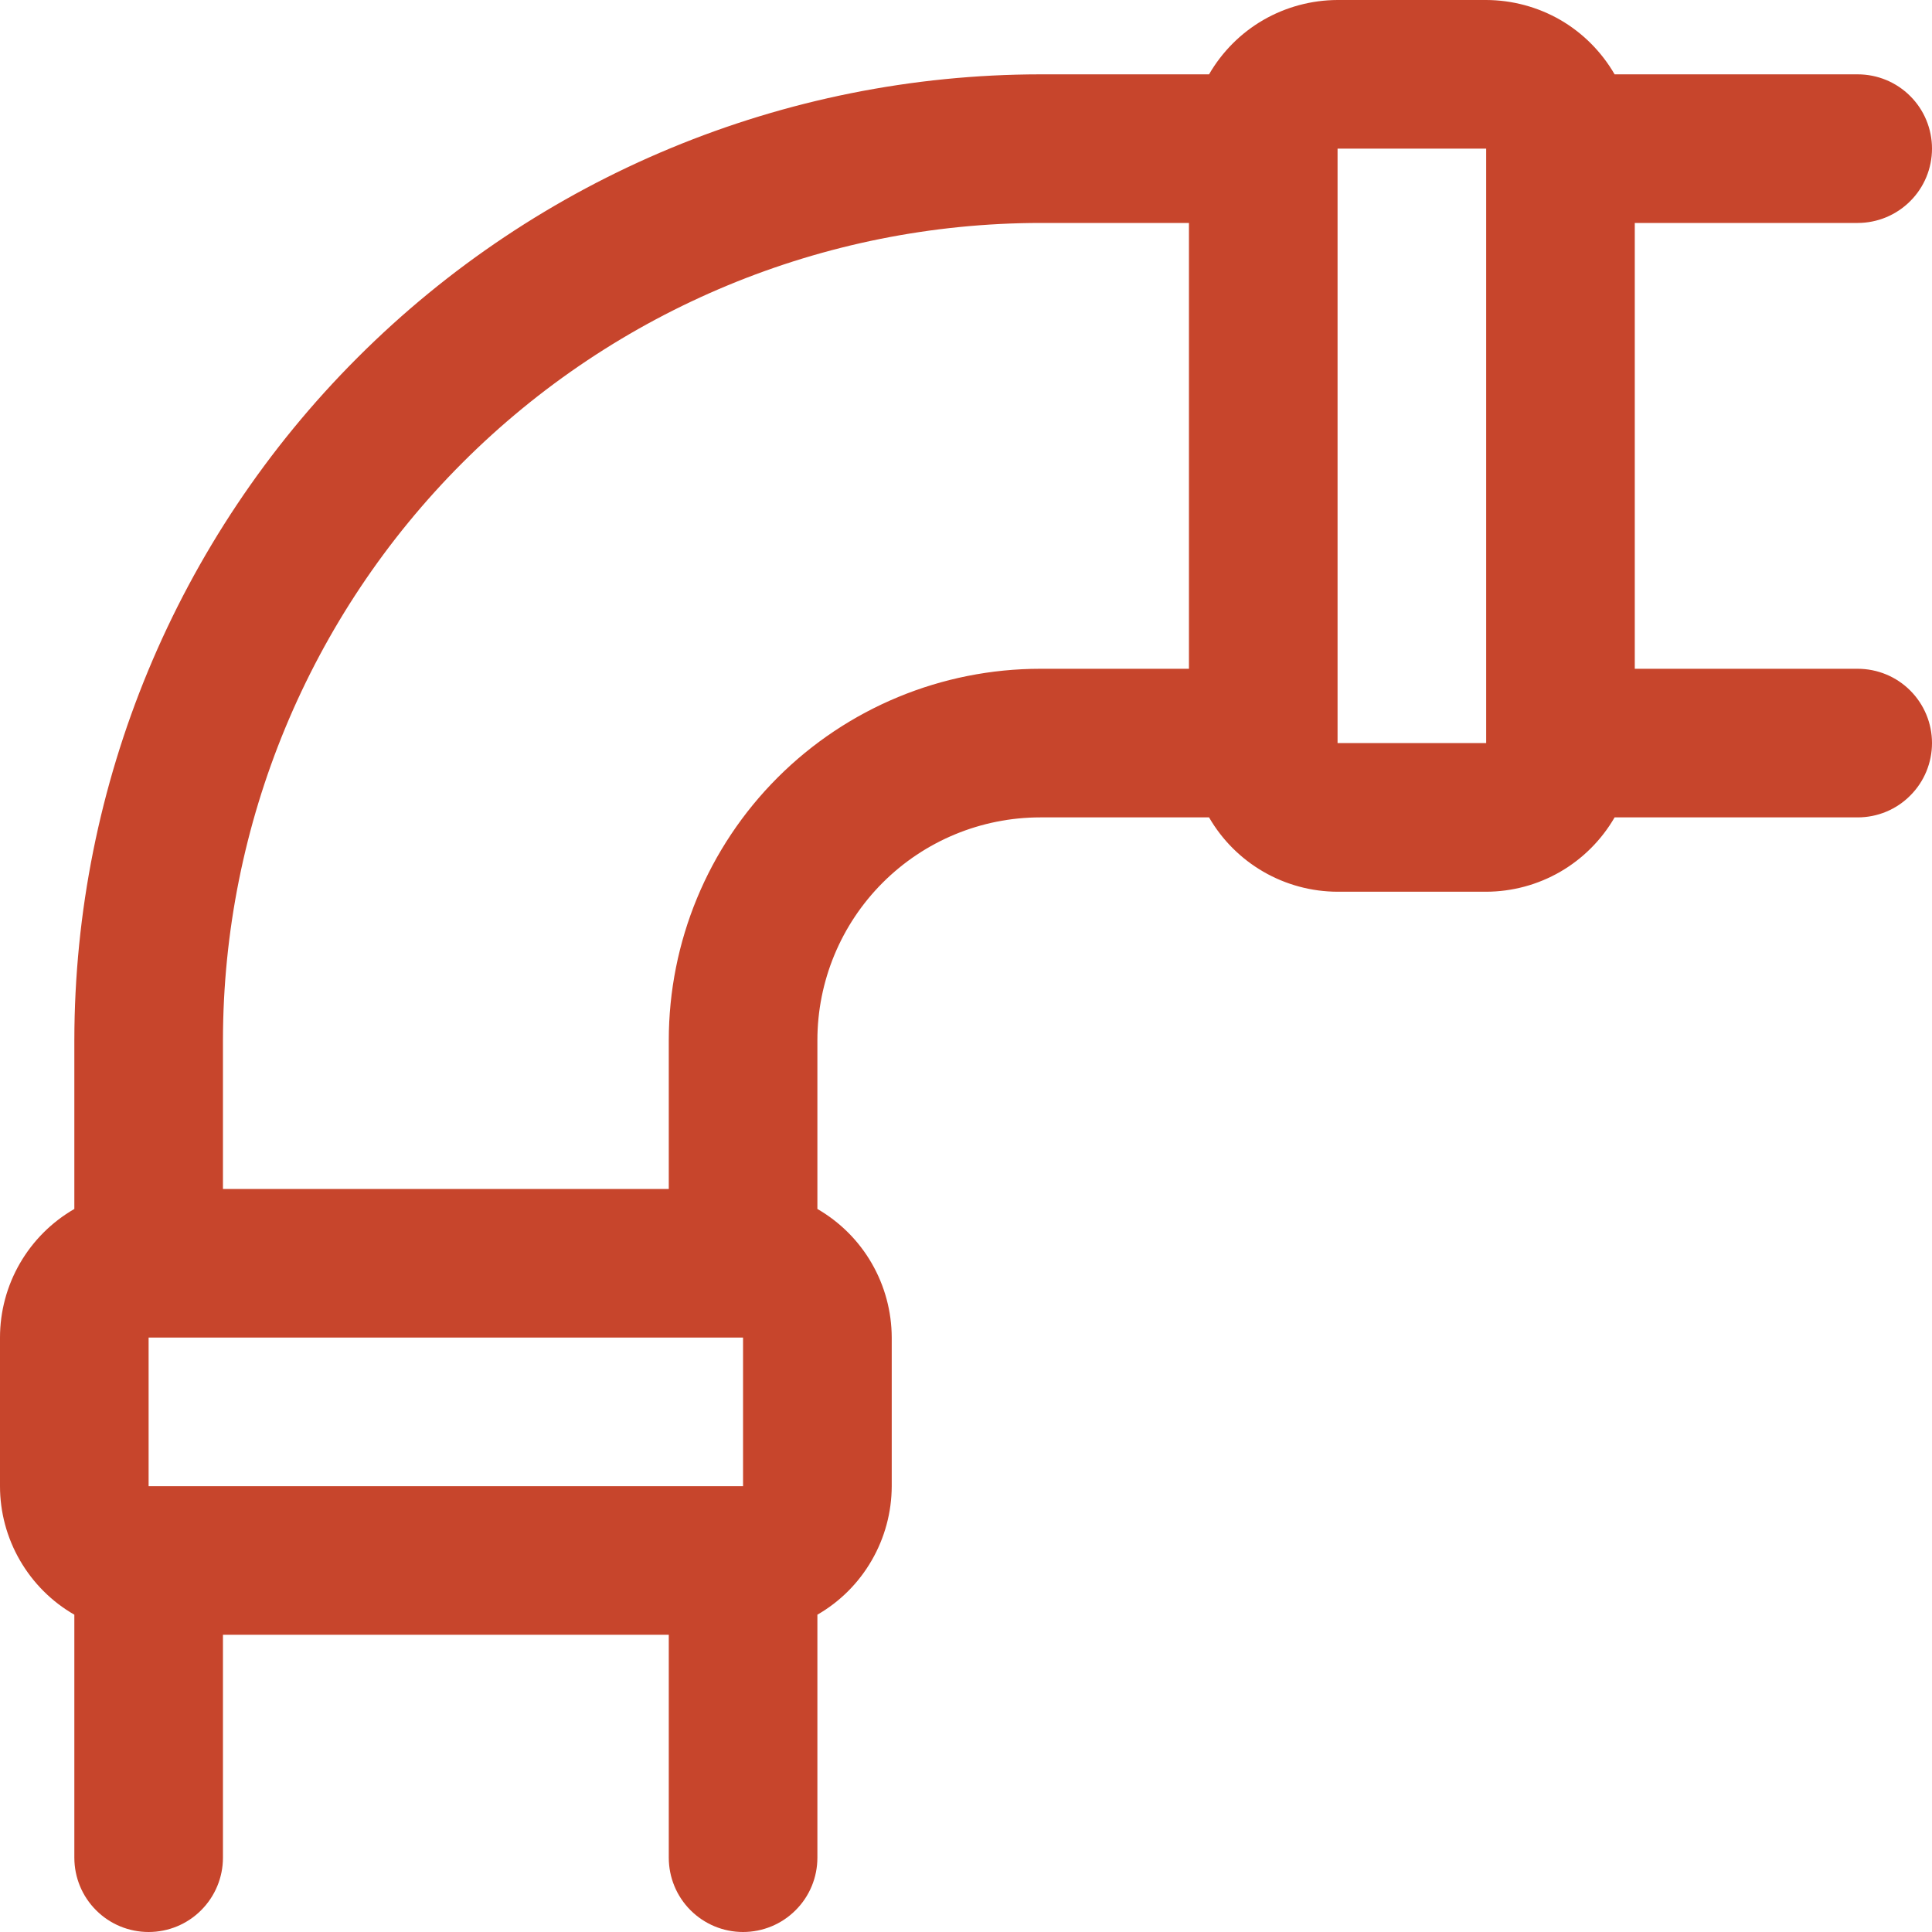
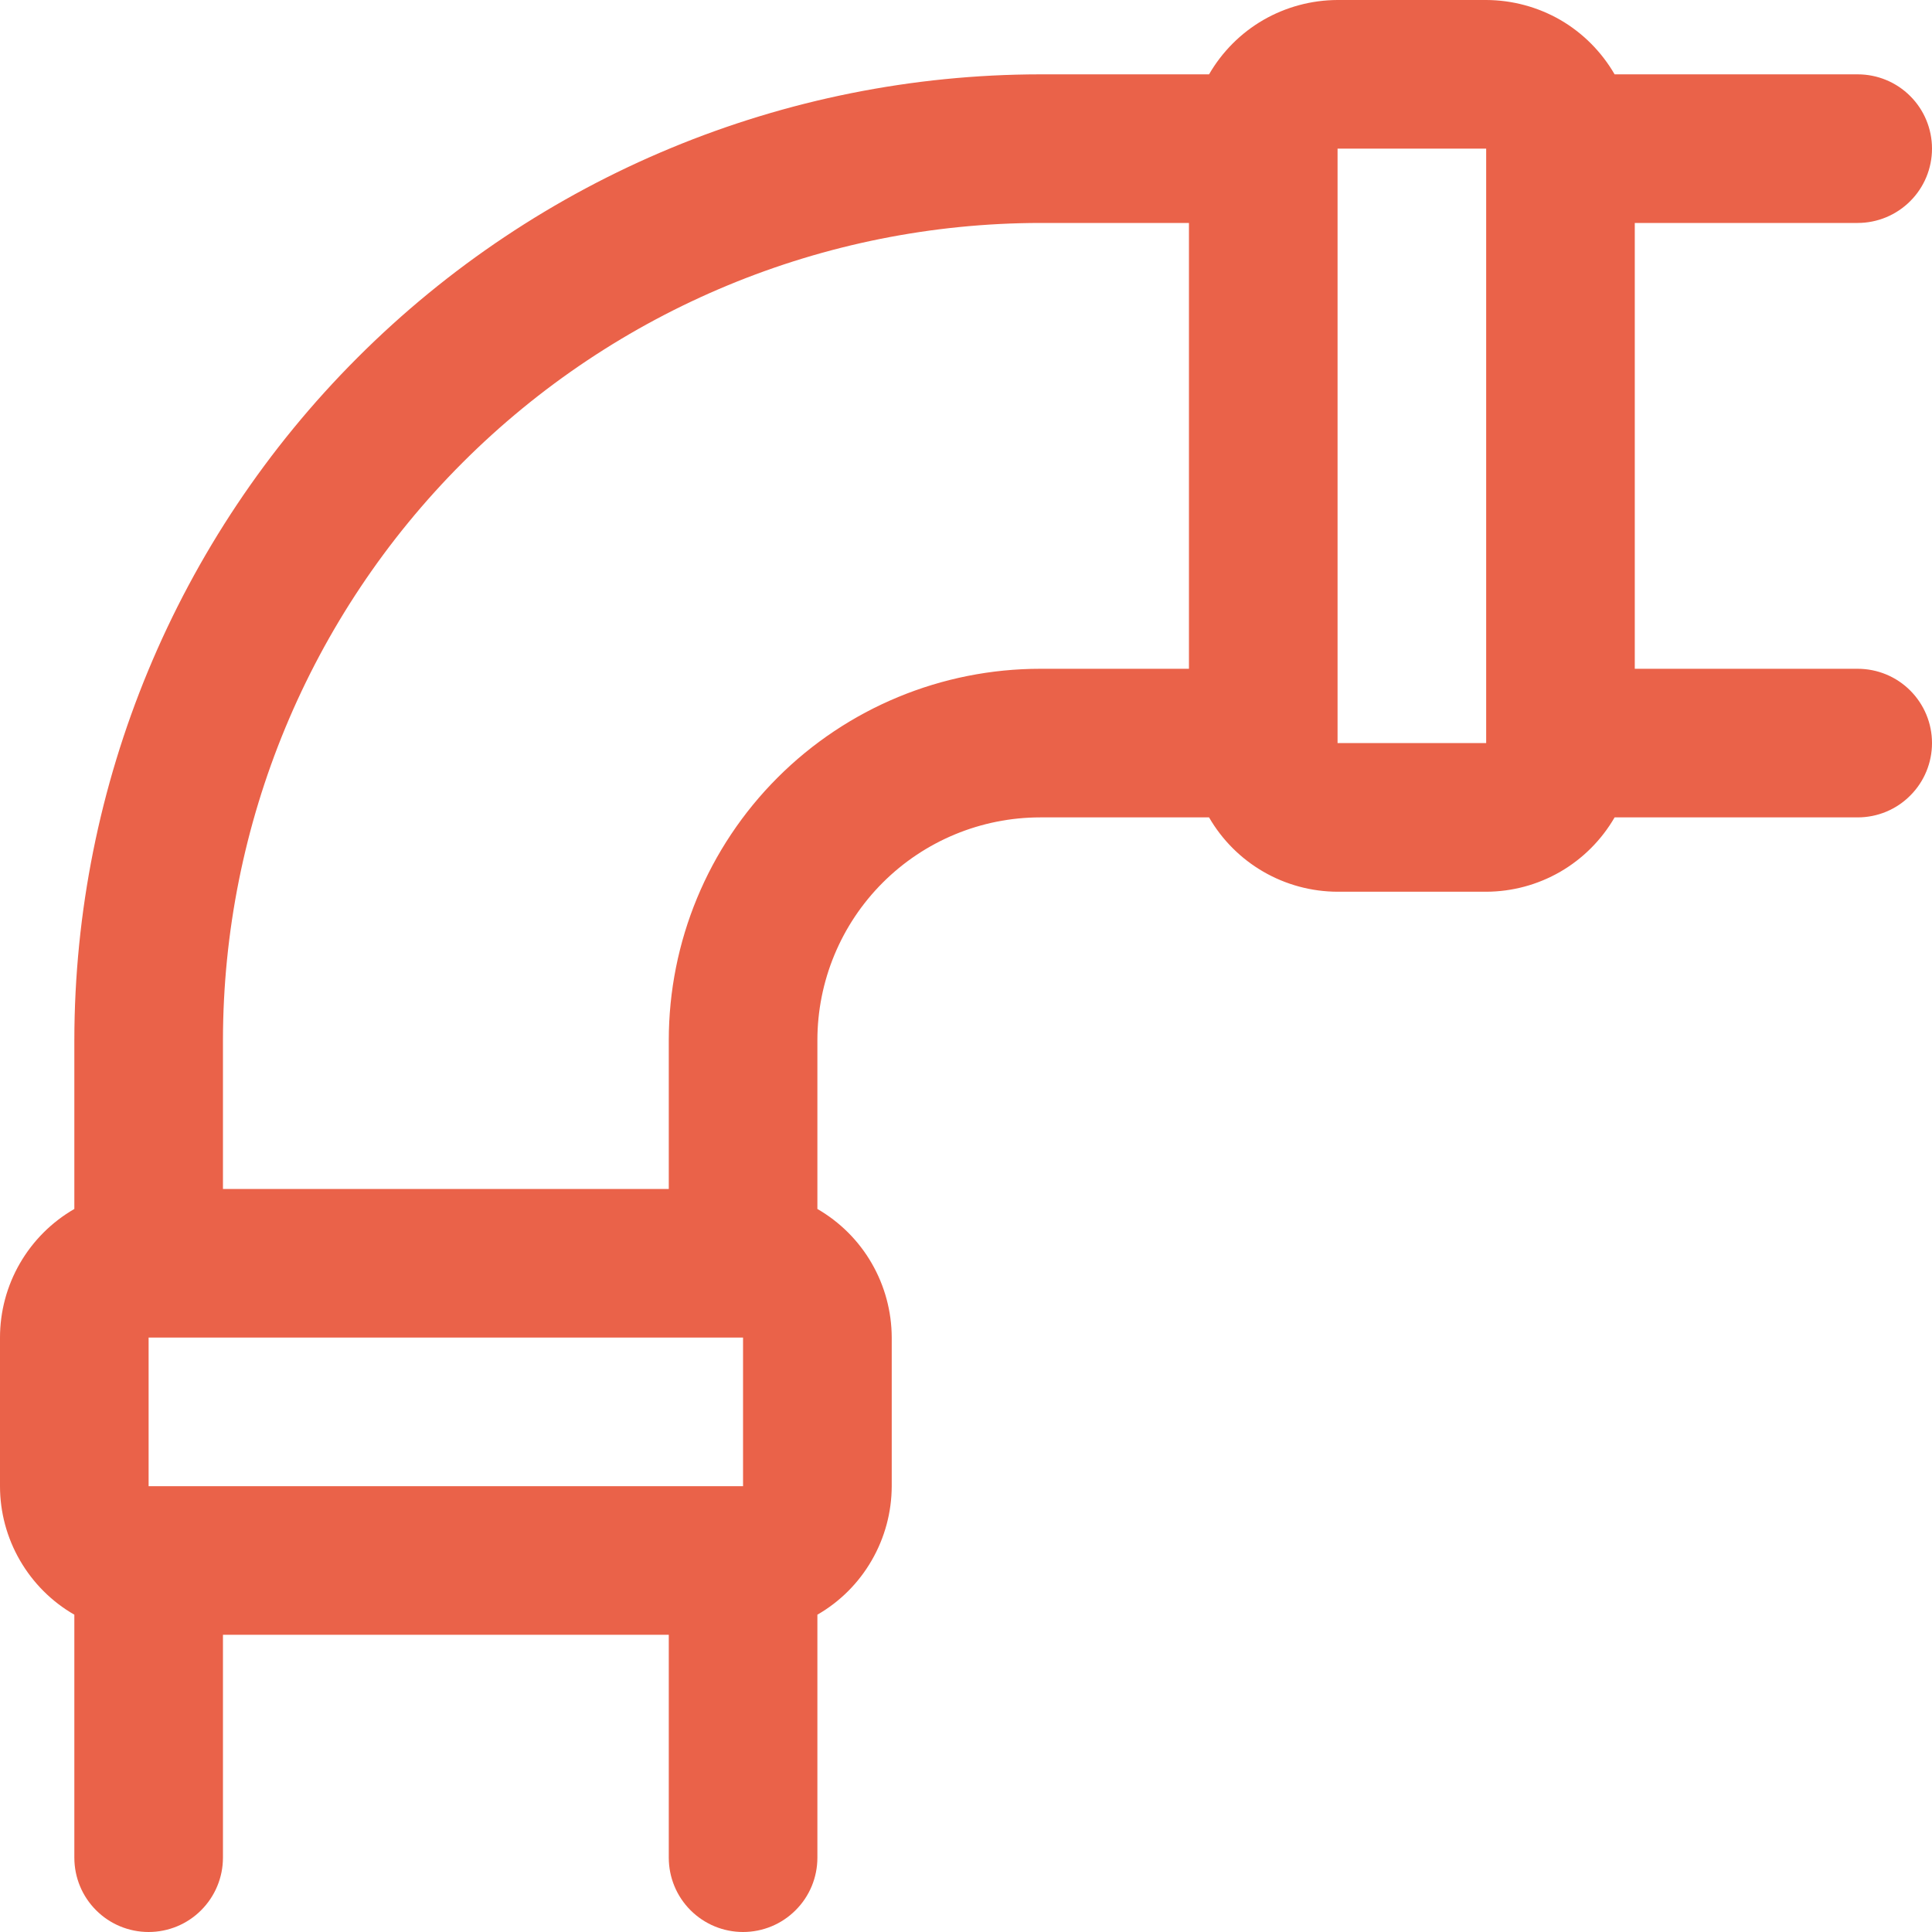
<svg xmlns="http://www.w3.org/2000/svg" width="25" height="25" viewBox="0 0 25 25" fill="none">
-   <path d="M24.038 8.654H21.154V2.885H24.038C24.294 2.885 24.538 2.783 24.718 2.603C24.899 2.423 25 2.178 25 1.923C25 1.668 24.899 1.423 24.718 1.243C24.538 1.063 24.294 0.962 24.038 0.962H20.893C20.724 0.67 20.482 0.427 20.191 0.258C19.899 0.09 19.568 0.001 19.231 0H17.308C16.971 0.001 16.64 0.09 16.348 0.258C16.056 0.427 15.814 0.67 15.645 0.962H13.461C10.147 0.965 6.97 2.283 4.627 4.627C2.283 6.97 0.965 10.147 0.962 13.461V15.644C0.669 15.813 0.427 16.055 0.258 16.347C0.089 16.639 0 16.971 0 17.308V19.231C0 19.568 0.089 19.899 0.258 20.191C0.427 20.483 0.669 20.726 0.962 20.894V24.038C0.962 24.294 1.063 24.538 1.243 24.718C1.423 24.899 1.668 25 1.923 25C2.178 25 2.423 24.899 2.603 24.718C2.783 24.538 2.885 24.294 2.885 24.038V21.154H8.654V24.038C8.654 24.294 8.755 24.538 8.935 24.718C9.116 24.899 9.36 25 9.615 25C9.87 25 10.115 24.899 10.295 24.718C10.476 24.538 10.577 24.294 10.577 24.038V20.894C10.869 20.726 11.112 20.483 11.28 20.191C11.449 19.899 11.538 19.568 11.539 19.231V17.308C11.538 16.971 11.449 16.639 11.28 16.347C11.112 16.055 10.869 15.813 10.577 15.644V13.461C10.577 12.697 10.881 11.963 11.422 11.422C11.963 10.881 12.697 10.577 13.461 10.577H15.645C15.814 10.869 16.056 11.111 16.348 11.28C16.64 11.449 16.971 11.538 17.308 11.539H19.231C19.568 11.538 19.899 11.449 20.191 11.28C20.482 11.111 20.724 10.869 20.893 10.577H24.038C24.294 10.577 24.538 10.476 24.718 10.295C24.899 10.115 25 9.87 25 9.615C25 9.36 24.899 9.116 24.718 8.935C24.538 8.755 24.294 8.654 24.038 8.654ZM9.615 17.308V19.231H1.923V17.308H9.615ZM8.654 13.461V15.385H2.885V13.461C2.888 10.657 4.003 7.969 5.986 5.986C7.969 4.003 10.657 2.888 13.461 2.885H15.385V8.654H13.461C12.187 8.654 10.964 9.16 10.062 10.062C9.16 10.964 8.654 12.187 8.654 13.461ZM17.308 9.615V1.923H19.231V9.615H17.308Z" fill="#c7452c" />
+   <path d="M24.038 8.654H21.154V2.885H24.038C24.294 2.885 24.538 2.783 24.718 2.603C24.899 2.423 25 2.178 25 1.923C25 1.668 24.899 1.423 24.718 1.243C24.538 1.063 24.294 0.962 24.038 0.962H20.893C20.724 0.67 20.482 0.427 20.191 0.258C19.899 0.09 19.568 0.001 19.231 0H17.308C16.971 0.001 16.64 0.09 16.348 0.258C16.056 0.427 15.814 0.67 15.645 0.962H13.461C10.147 0.965 6.97 2.283 4.627 4.627C2.283 6.97 0.965 10.147 0.962 13.461V15.644C0.669 15.813 0.427 16.055 0.258 16.347C0.089 16.639 0 16.971 0 17.308V19.231C0 19.568 0.089 19.899 0.258 20.191C0.427 20.483 0.669 20.726 0.962 20.894V24.038C0.962 24.294 1.063 24.538 1.243 24.718C1.423 24.899 1.668 25 1.923 25C2.178 25 2.423 24.899 2.603 24.718C2.783 24.538 2.885 24.294 2.885 24.038V21.154H8.654V24.038C8.654 24.294 8.755 24.538 8.935 24.718C9.116 24.899 9.36 25 9.615 25C9.87 25 10.115 24.899 10.295 24.718C10.476 24.538 10.577 24.294 10.577 24.038V20.894C10.869 20.726 11.112 20.483 11.28 20.191C11.449 19.899 11.538 19.568 11.539 19.231V17.308C11.538 16.971 11.449 16.639 11.28 16.347C11.112 16.055 10.869 15.813 10.577 15.644V13.461C10.577 12.697 10.881 11.963 11.422 11.422C11.963 10.881 12.697 10.577 13.461 10.577H15.645C15.814 10.869 16.056 11.111 16.348 11.28C16.64 11.449 16.971 11.538 17.308 11.539H19.231C19.568 11.538 19.899 11.449 20.191 11.28C20.482 11.111 20.724 10.869 20.893 10.577H24.038C24.294 10.577 24.538 10.476 24.718 10.295C24.899 10.115 25 9.87 25 9.615C25 9.36 24.899 9.116 24.718 8.935C24.538 8.755 24.294 8.654 24.038 8.654ZM9.615 17.308V19.231H1.923V17.308H9.615ZM8.654 13.461V15.385H2.885V13.461C2.888 10.657 4.003 7.969 5.986 5.986C7.969 4.003 10.657 2.888 13.461 2.885H15.385V8.654H13.461C12.187 8.654 10.964 9.16 10.062 10.062C9.16 10.964 8.654 12.187 8.654 13.461ZM17.308 9.615V1.923H19.231V9.615H17.308Z" fill="#EA6249" />
</svg>
